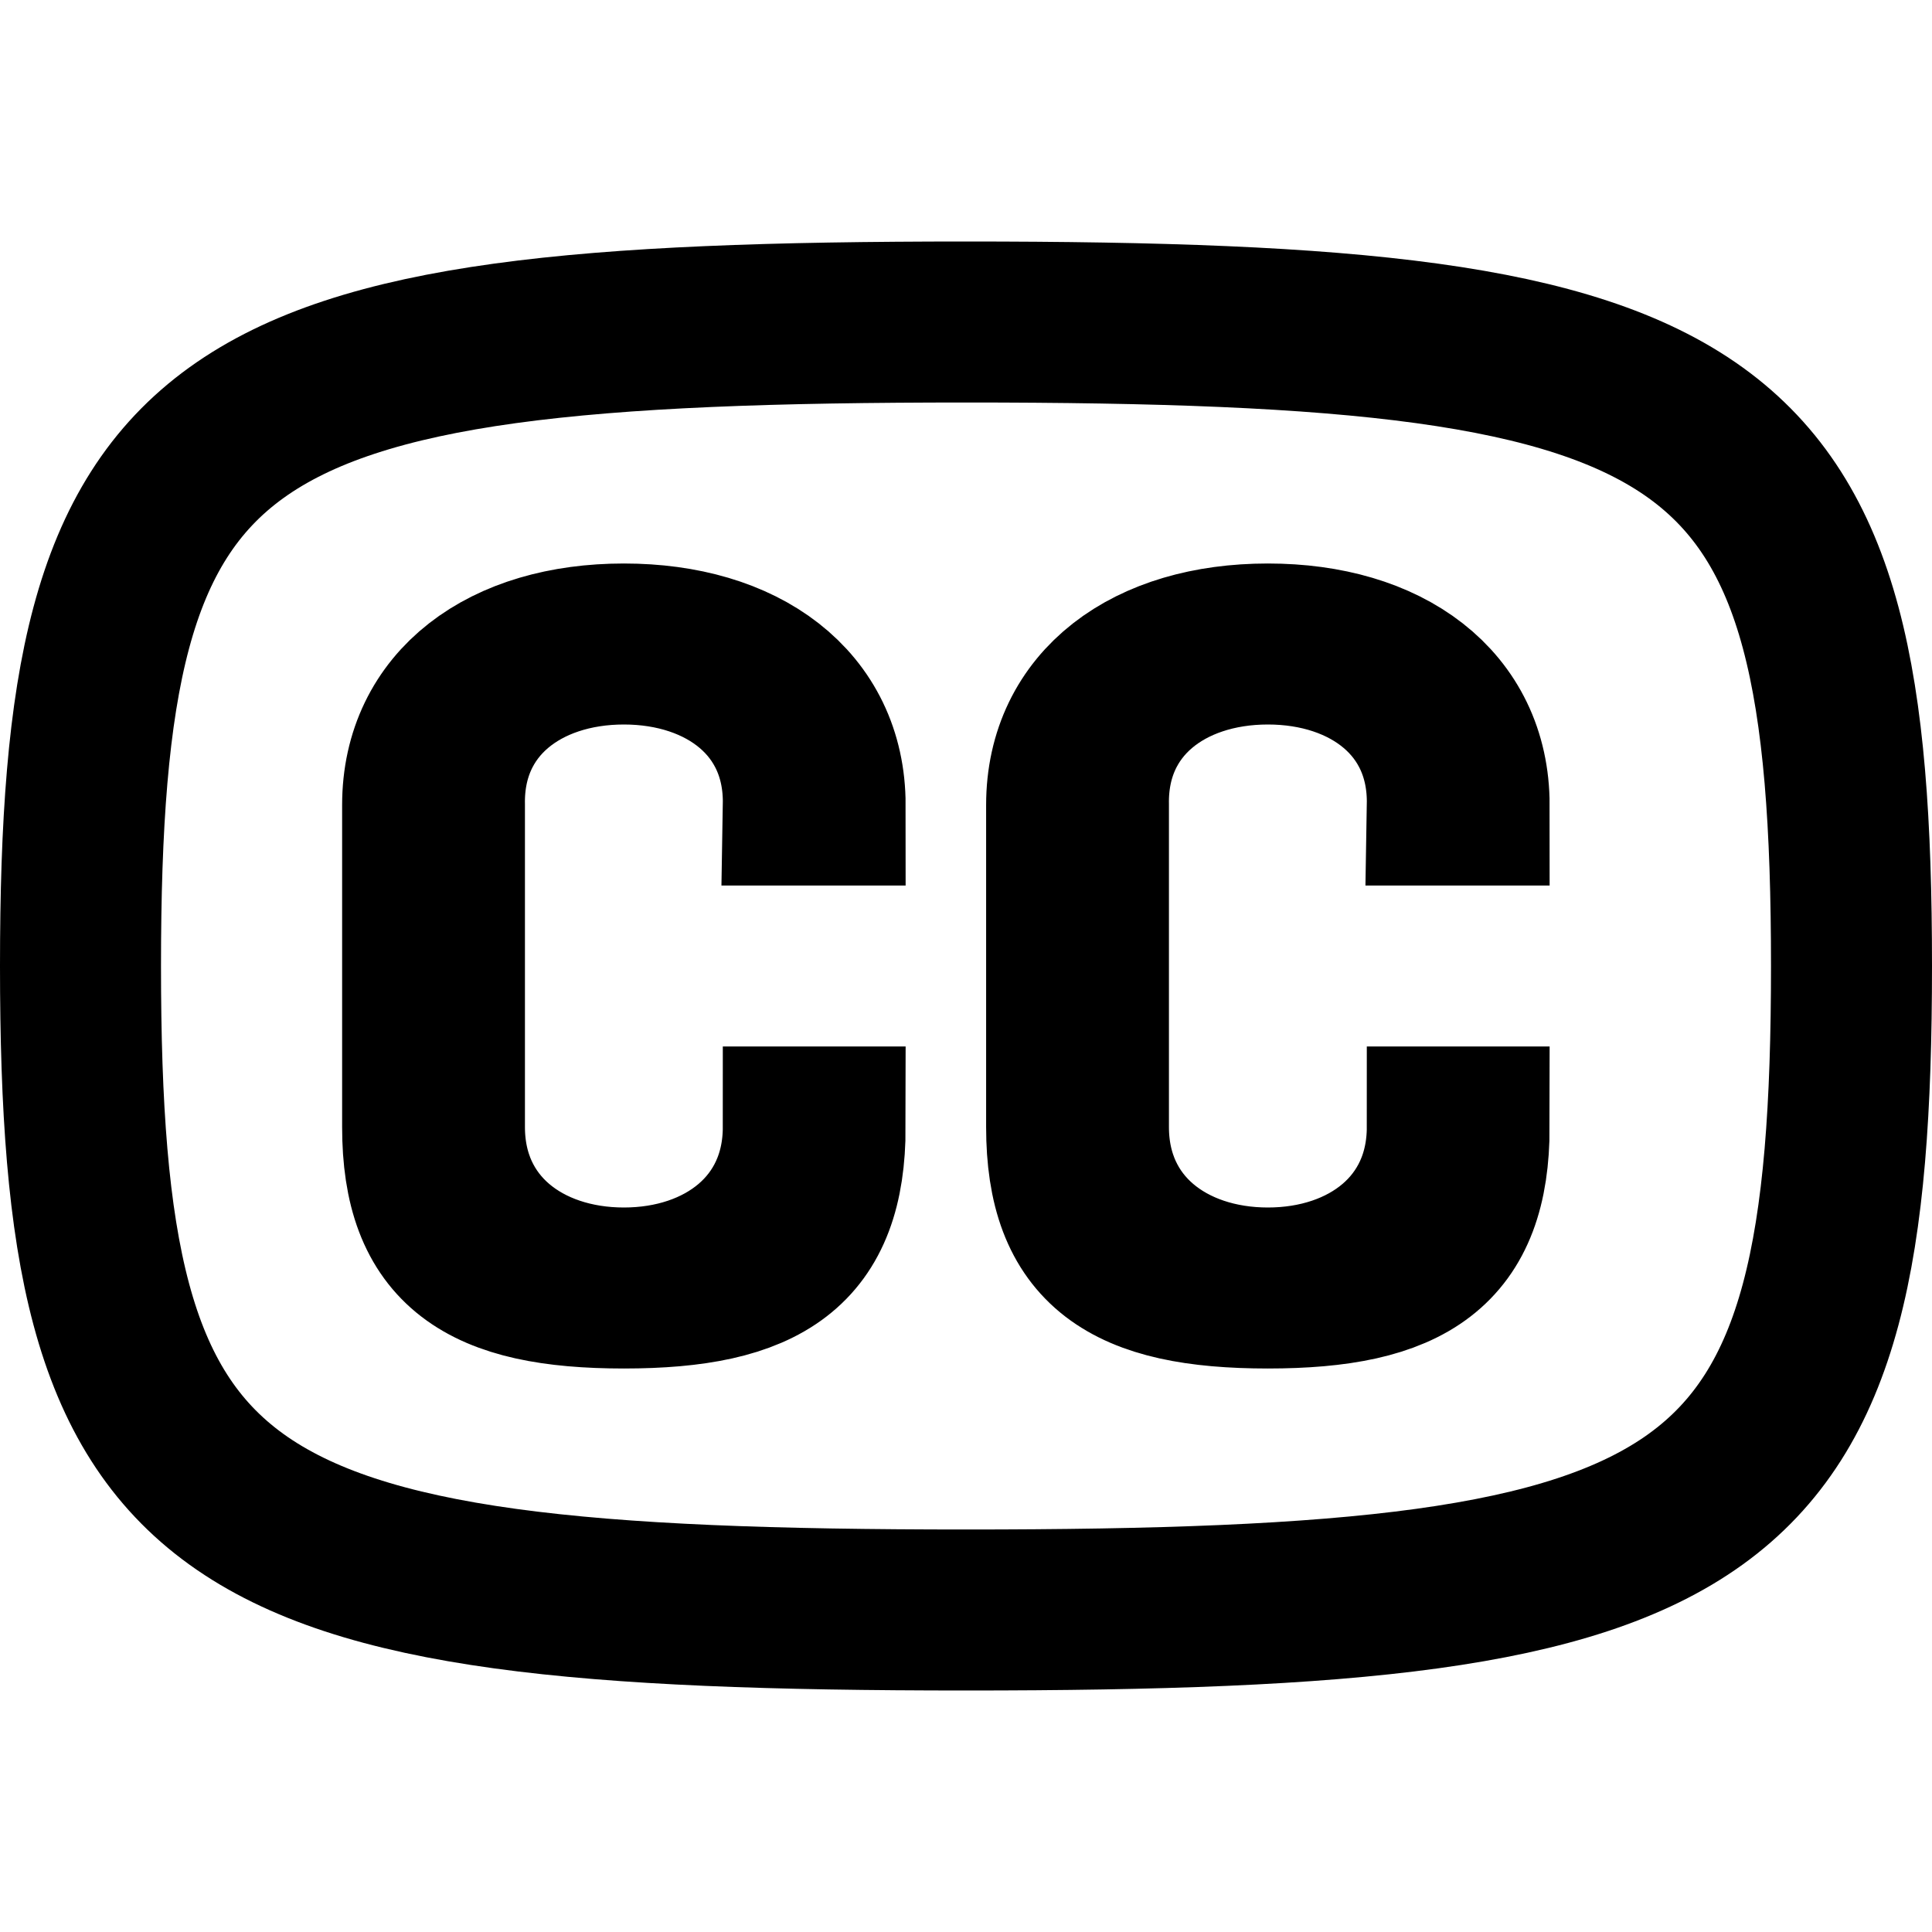
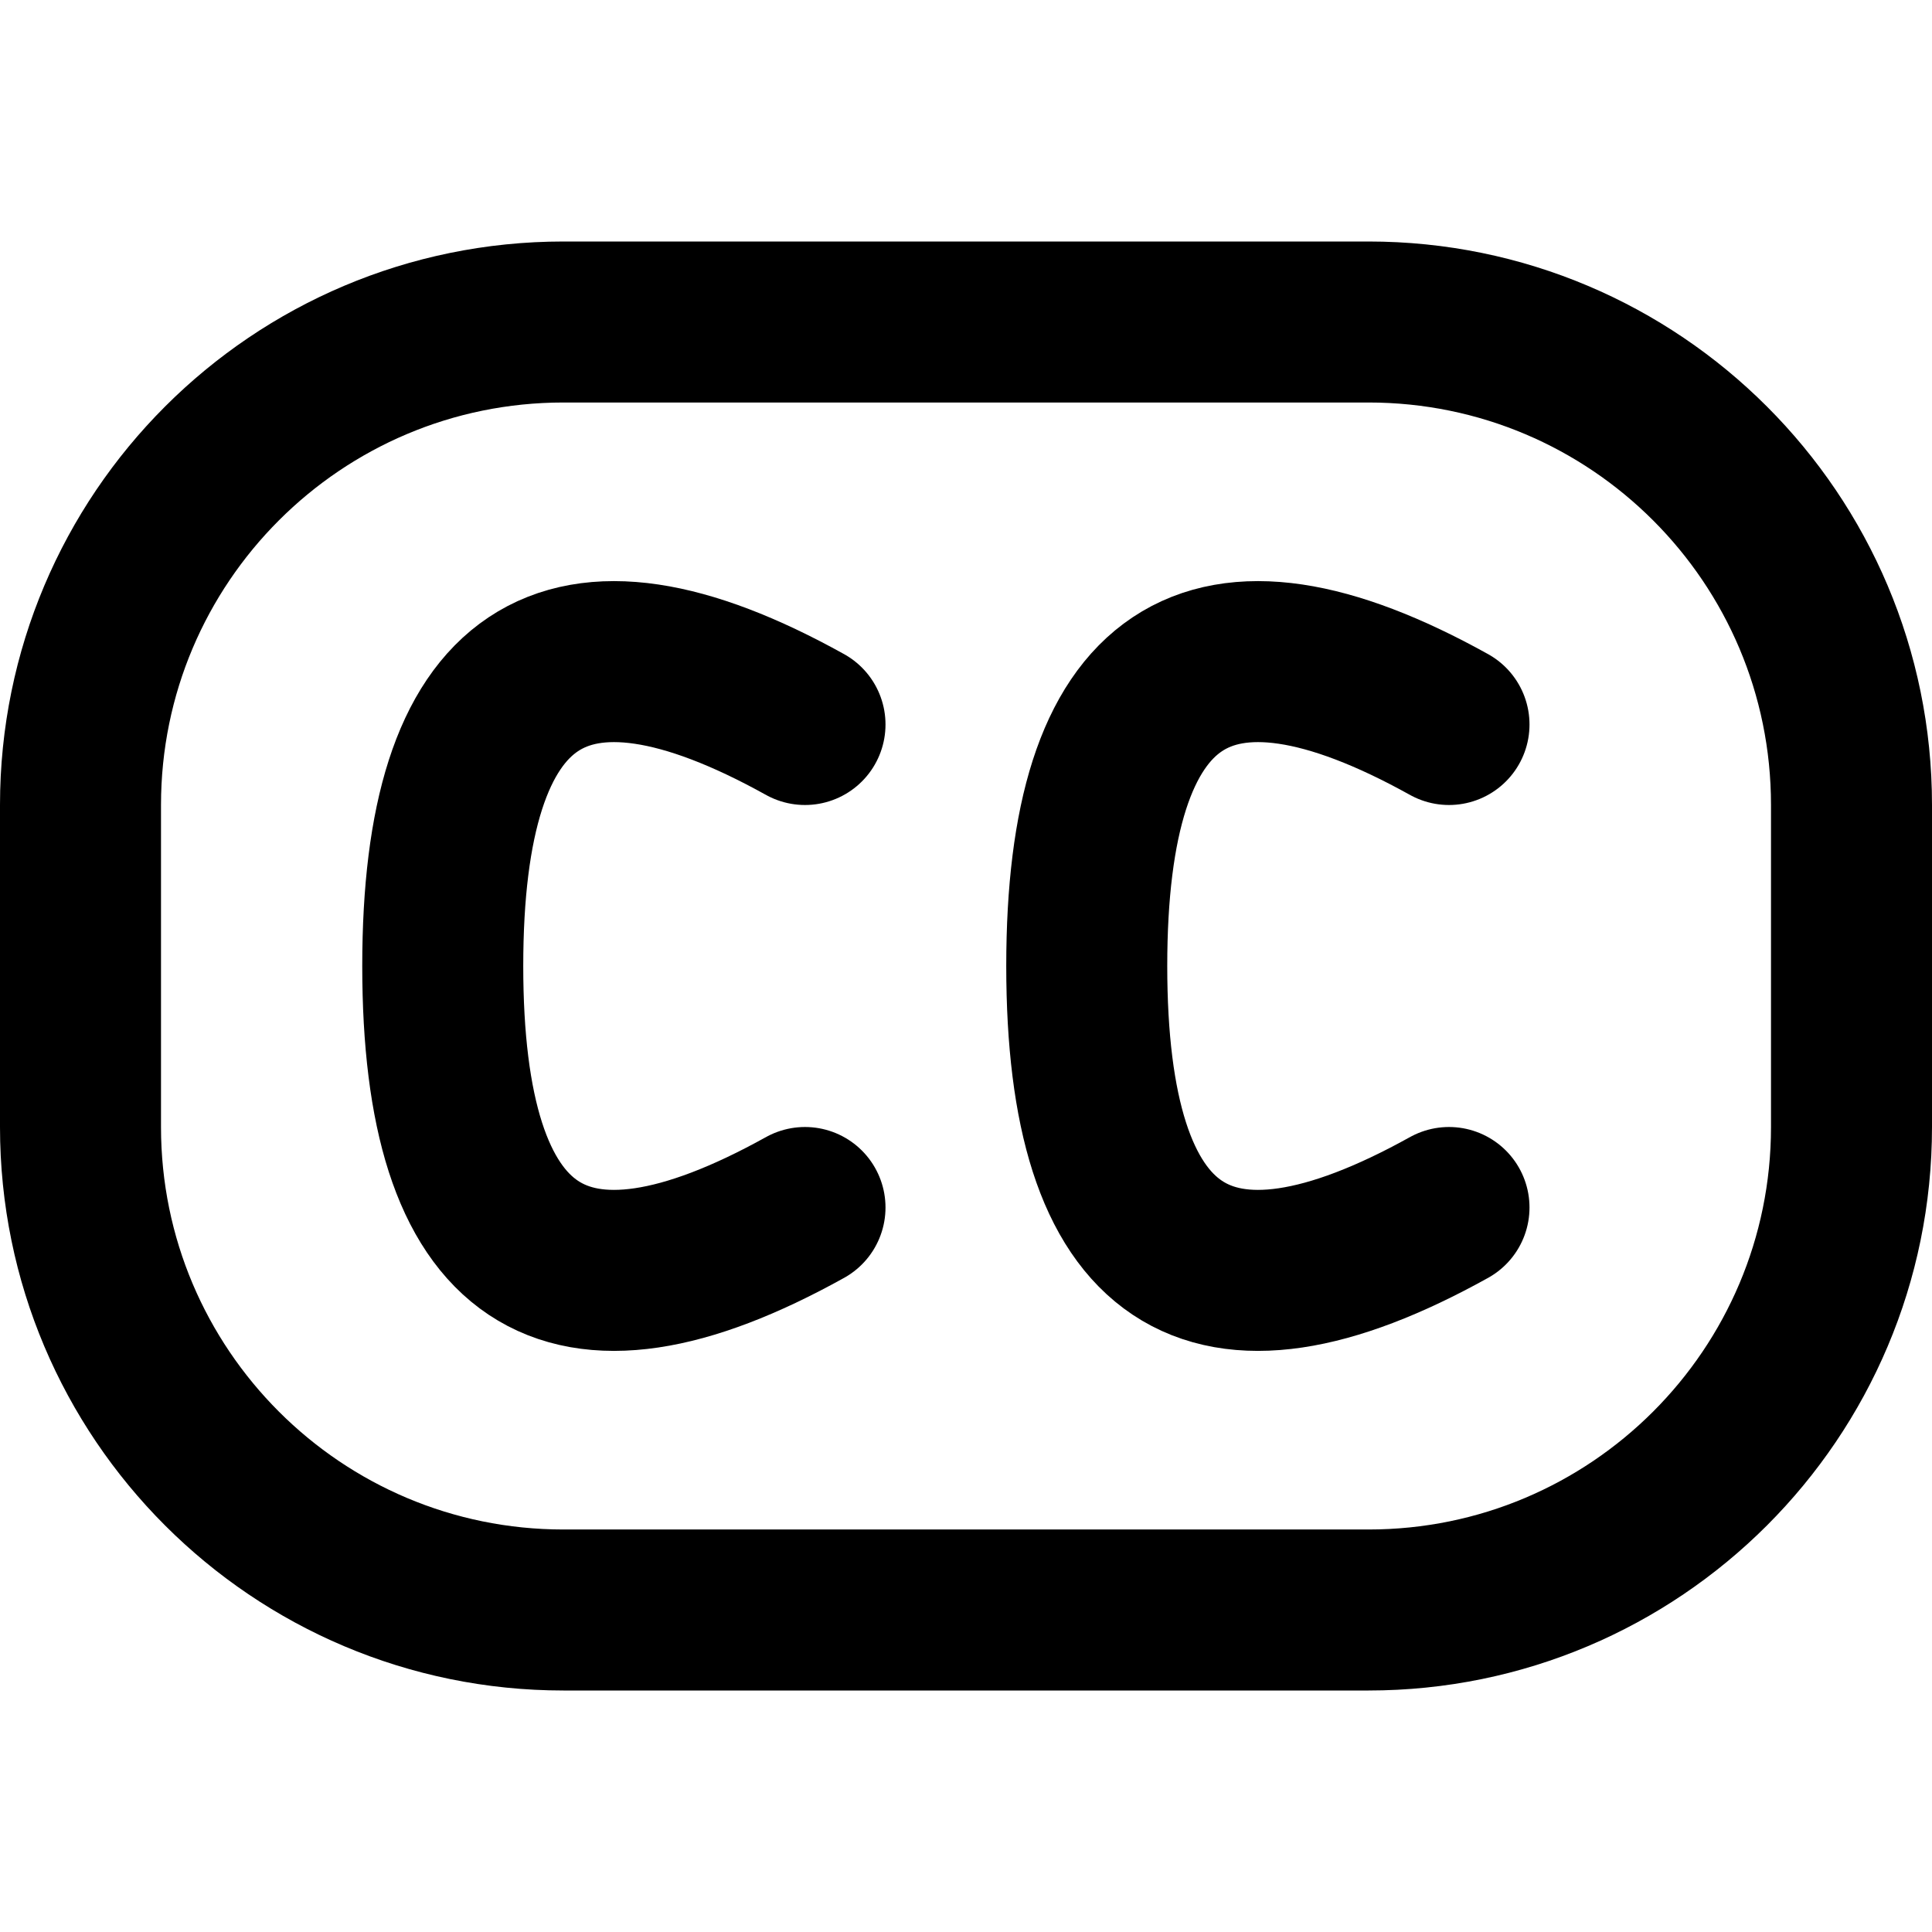
- <svg xmlns="http://www.w3.org/2000/svg" width="800px" height="800px" viewBox="0 0 24 24">
-   <path fill="none" stroke="#000000" stroke-width="2" d="M1,12 C1,5 2.5,4 12,4 C21.5,4 23,5 23,12 C23,19 21.5,20 12,20 C2.5,20 1,19 1,12 Z M5.25,14 C5.25,15.5 6,16 7.75,16 C9.5,16 10.25,15.5 10.25,14 L9.979,14 C9.979,15.25 8.979,16 7.75,16 C6.521,16 5.521,15.25 5.521,14 L5.521,10 C5.5,8.75 6.5,8 7.75,8 C9,8 10,8.75 9.979,10 L10.25,10 C10.25,8.75 9.229,8 7.75,8 C6.271,8 5.25,8.75 5.25,10 L5.25,14 Z M13.25,14 C13.25,15.5 14,16 15.75,16 C17.5,16 18.25,15.5 18.25,14 L17.979,14 C17.979,15.25 16.979,16 15.75,16 C14.521,16 13.521,15.25 13.521,14 L13.521,10 C13.5,8.75 14.5,8 15.75,8 C17,8 18,8.75 17.979,10 L18.25,10 C18.25,8.75 17.229,8 15.75,8 C14.271,8 13.25,8.75 13.25,10 L13.25,14 Z" />
+ <svg xmlns="http://www.w3.org/2000/svg" width="800px" height="800px" viewBox="0 0 24 24" fill="none">
+   <rect x="1" y="4" width="22" height="16" rx="6" stroke="#000000" stroke-width="2" />
+   <path d="M10 9Q5.5 6.5 5.5 12Q5.5 17.5 10 15M18 9Q13.5 6.5 13.5 12Q13.5 17.5 18 15" stroke="#000000" stroke-width="2" stroke-linecap="round" />
</svg>
